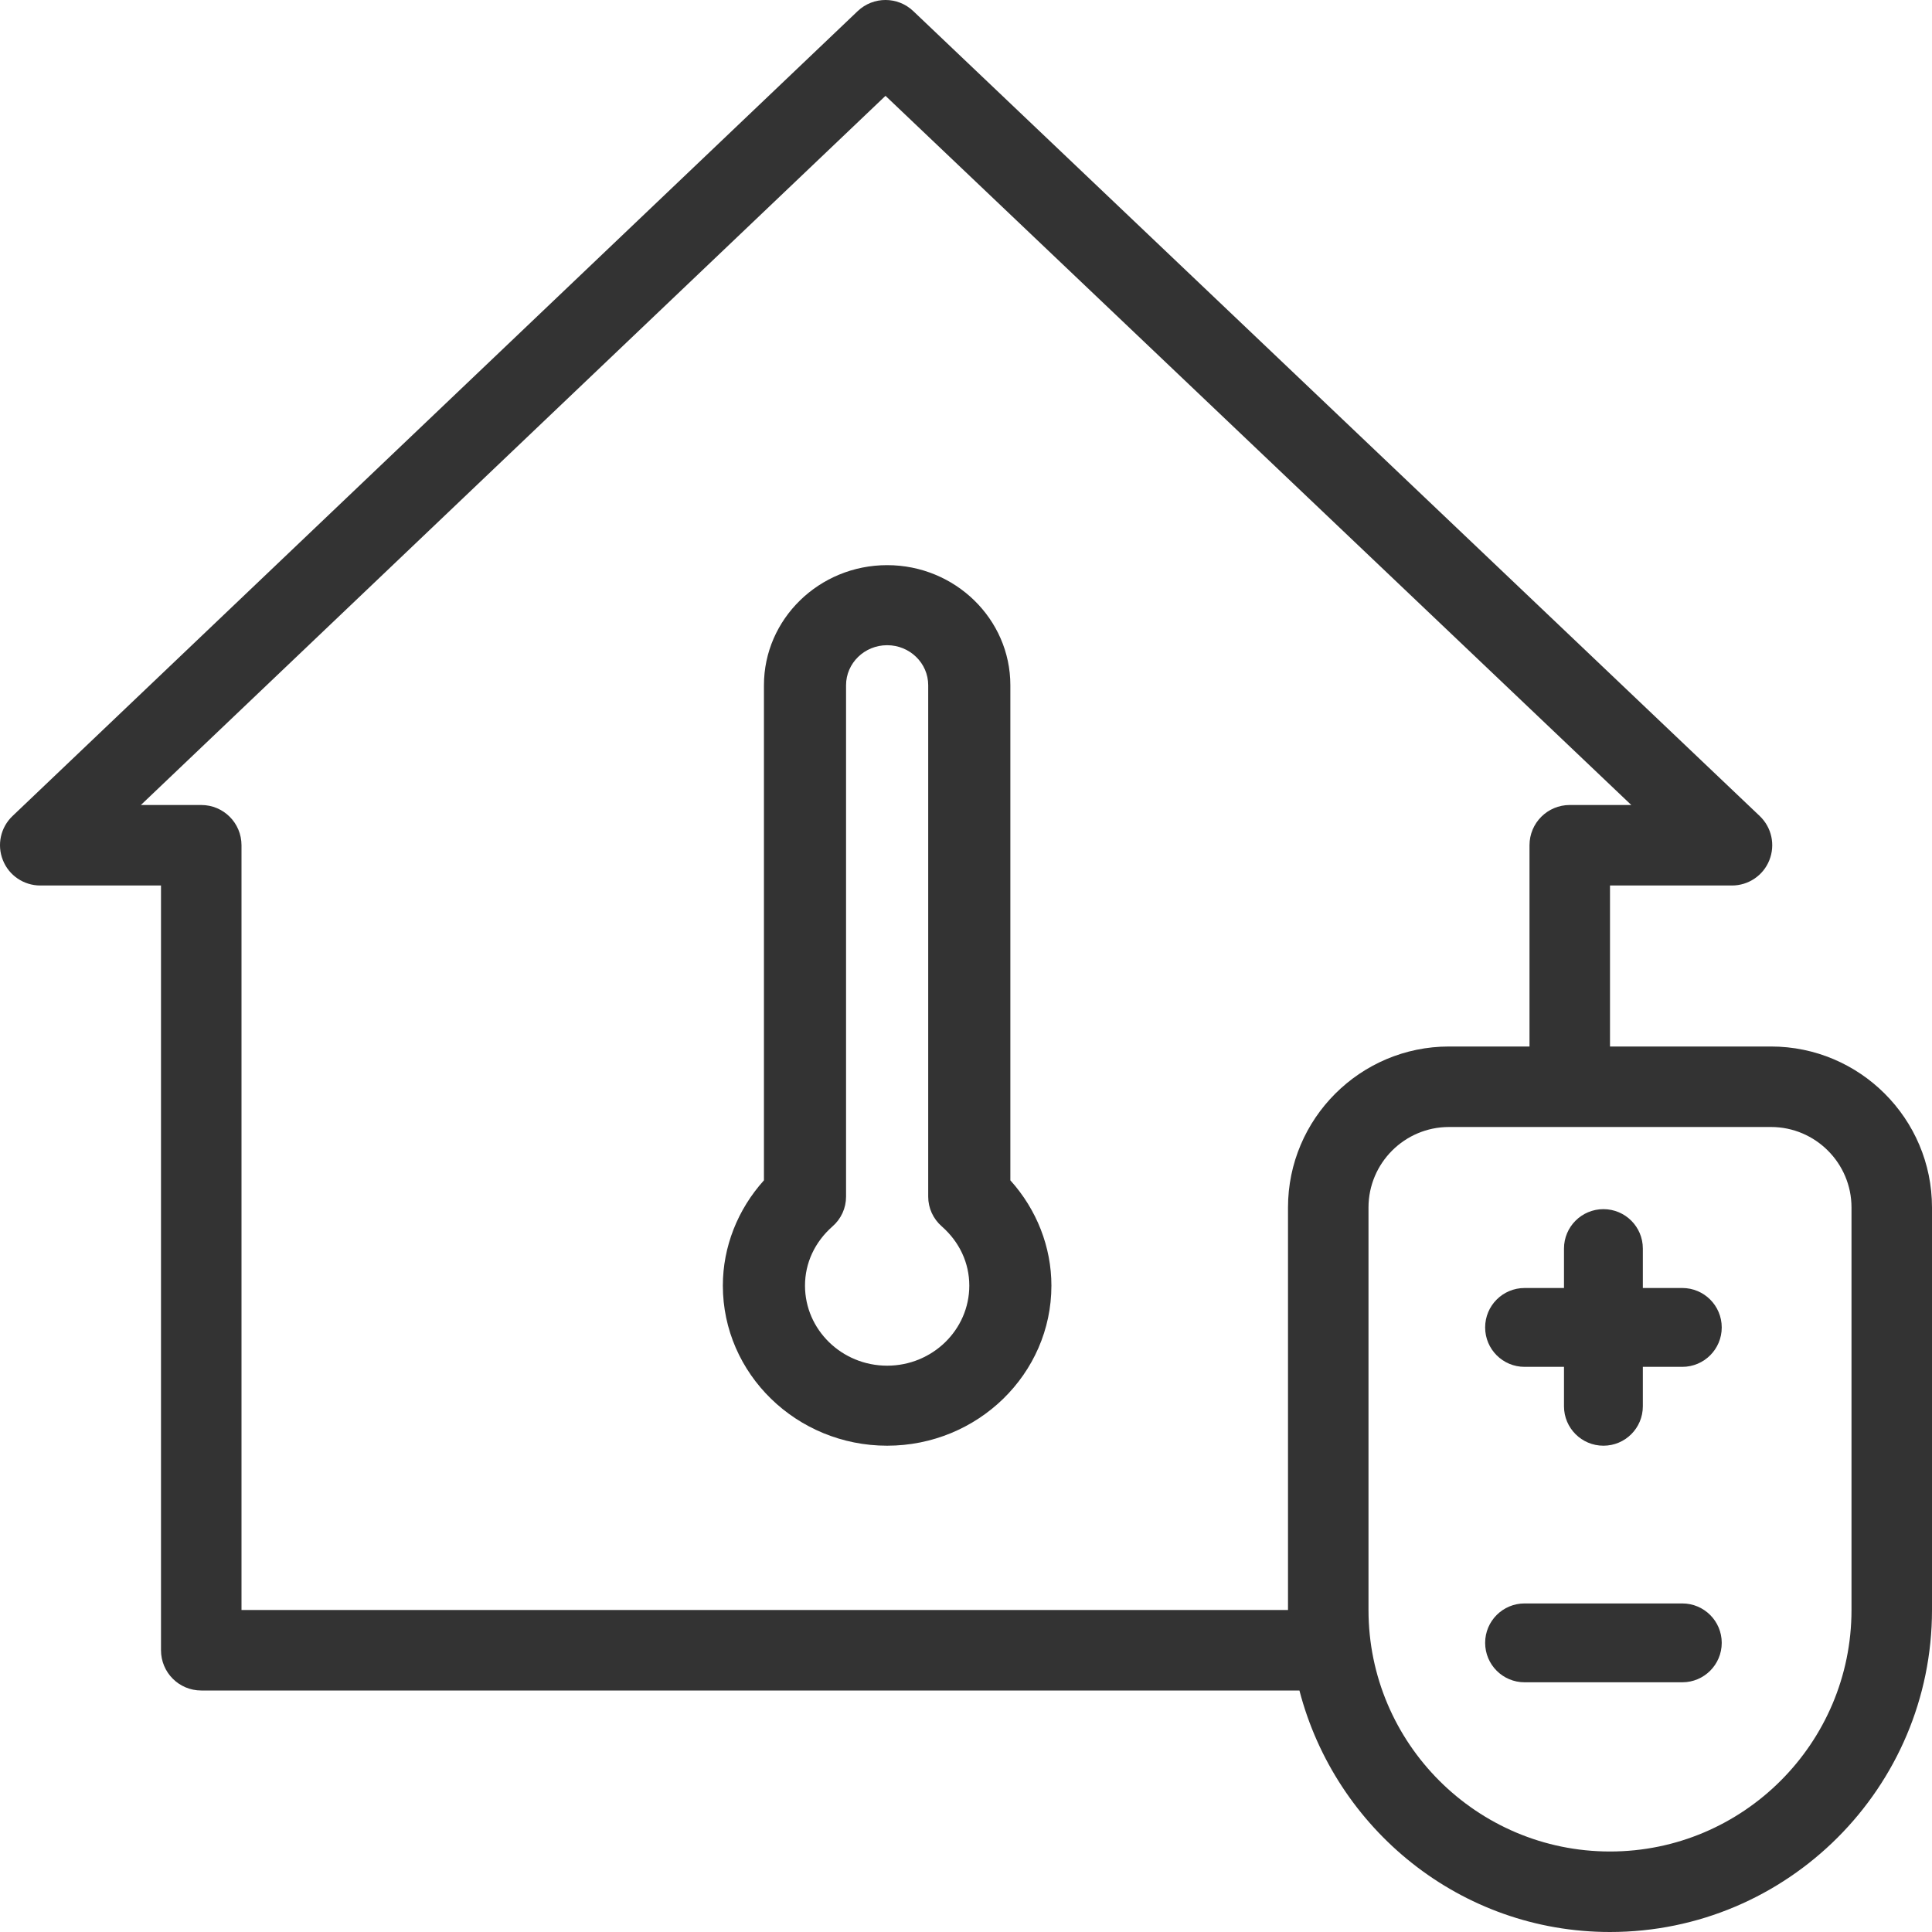
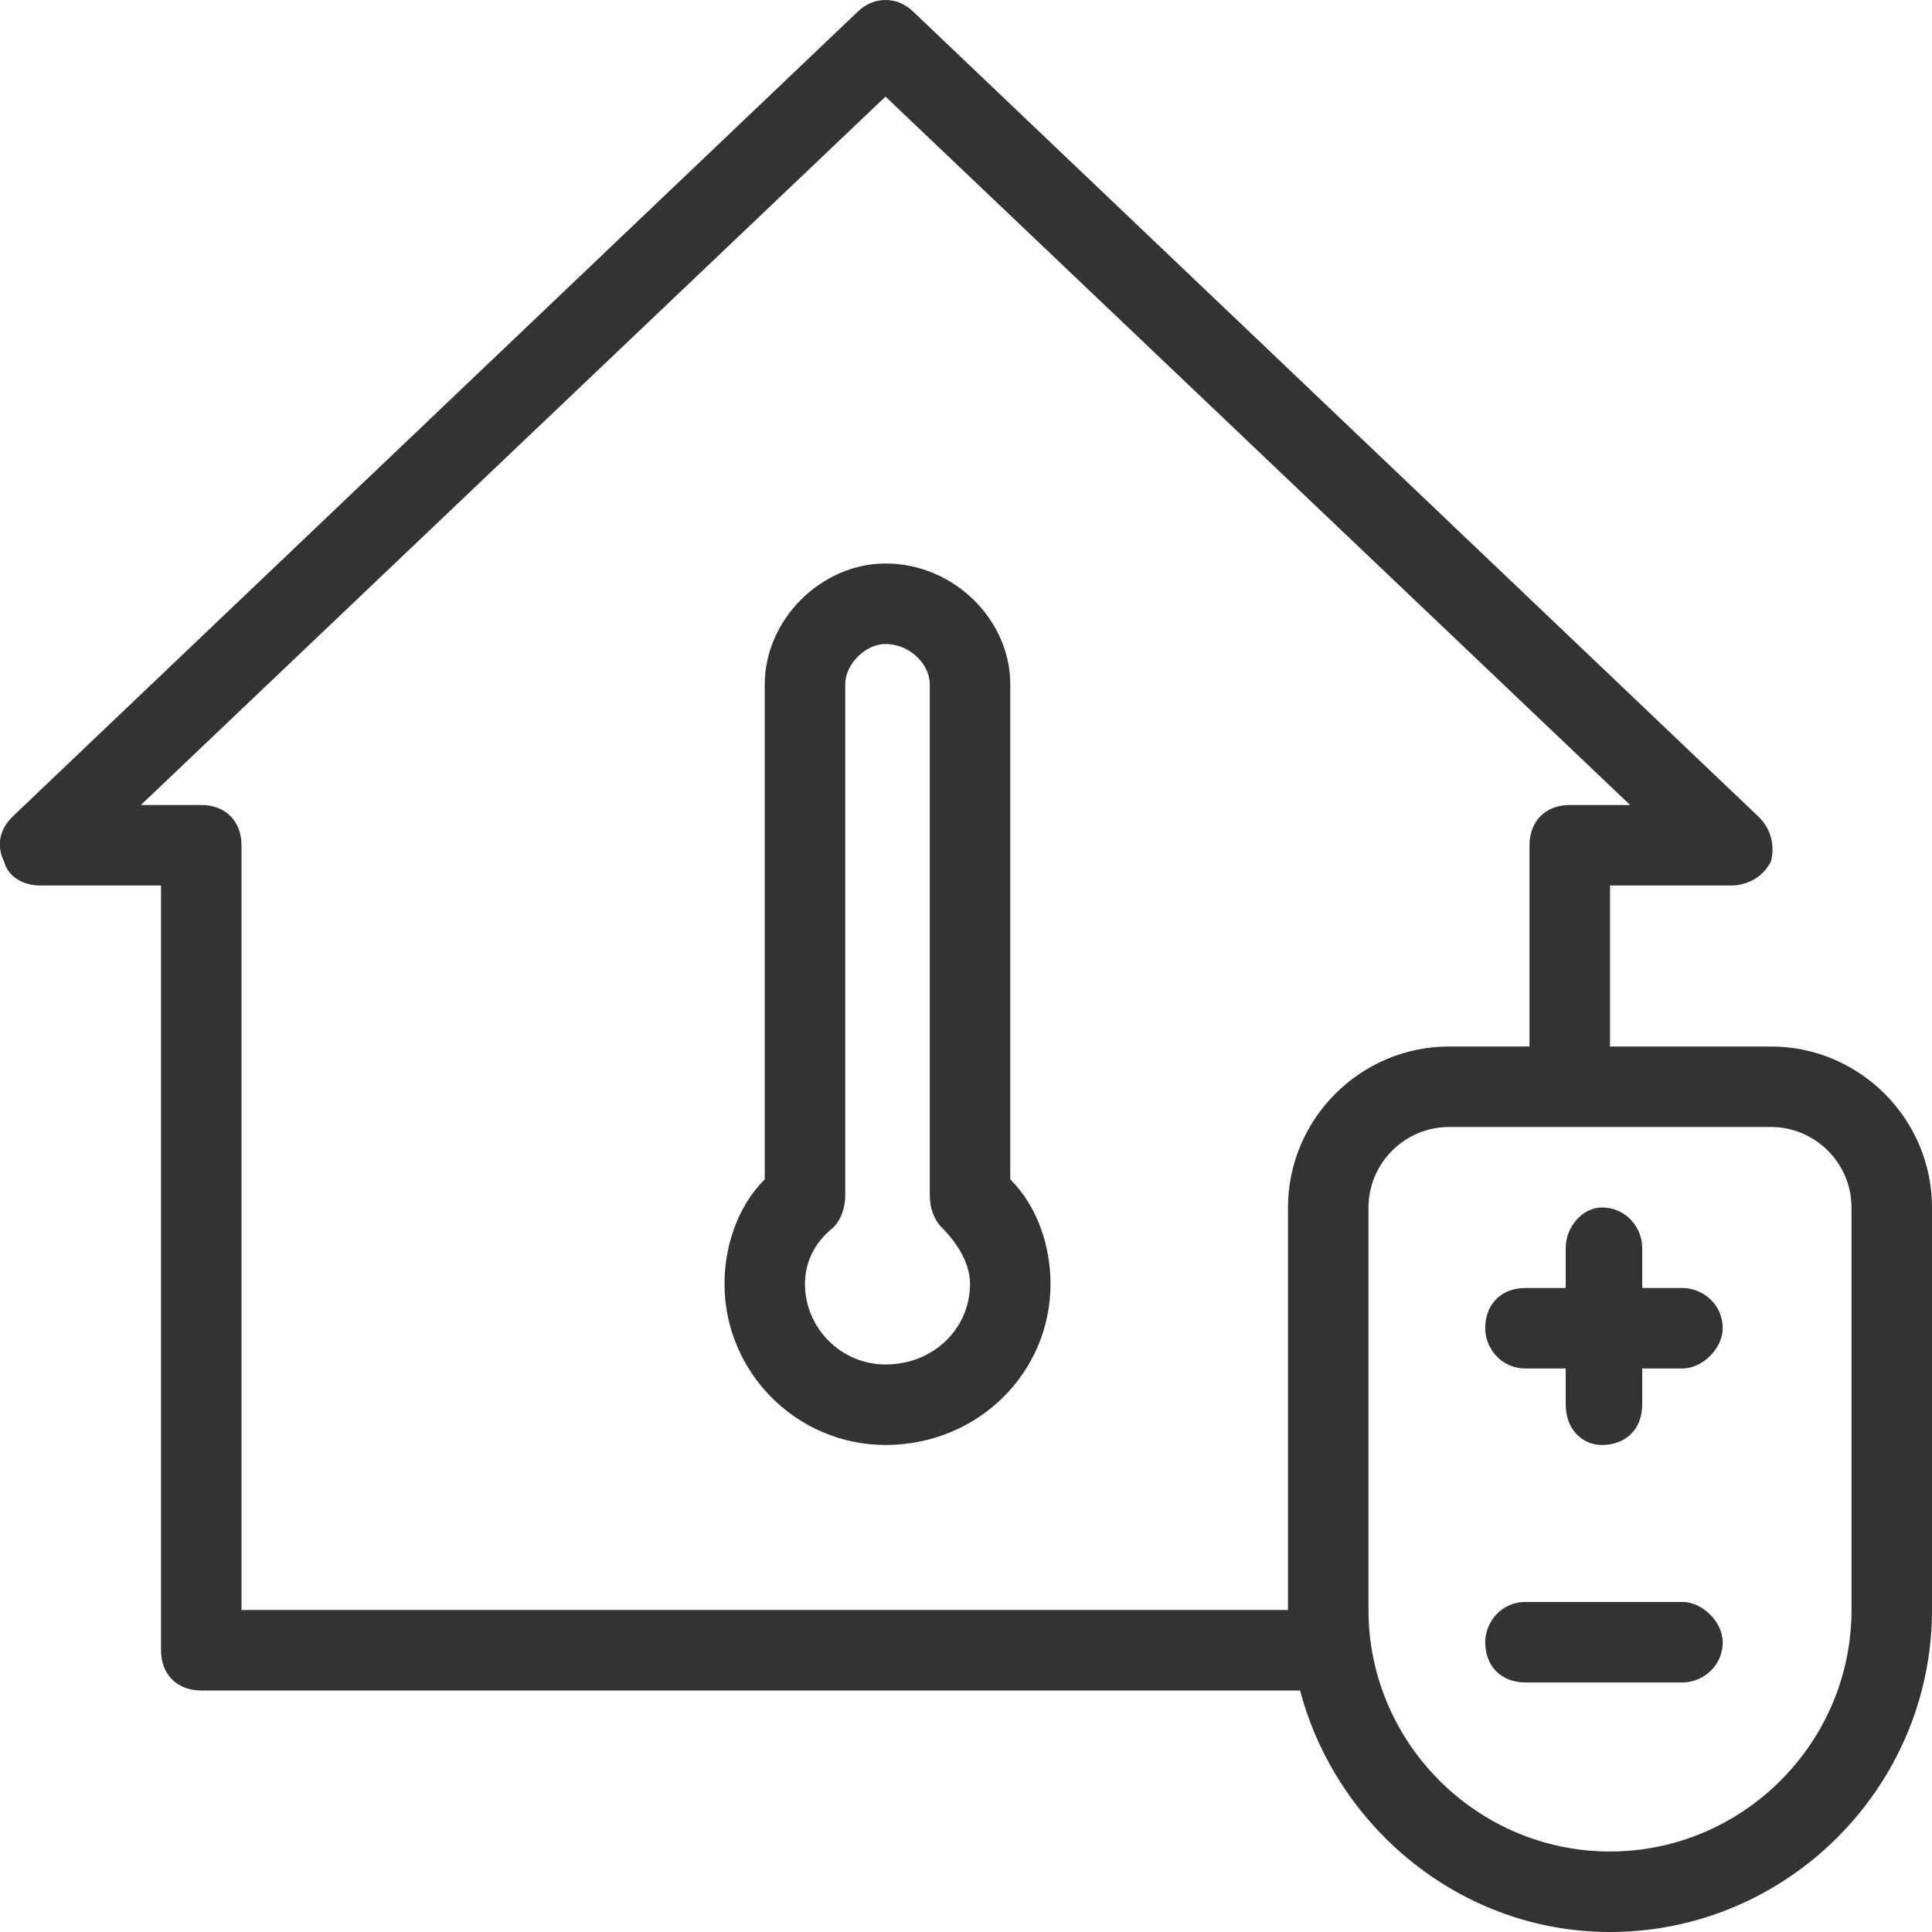
- <svg xmlns="http://www.w3.org/2000/svg" width="48px" height="48px" viewBox="0 0 48 48" version="1.1">
-   <defs />
-   <g id="Events" stroke="none" stroke-width="1" fill="none" fill-rule="evenodd">
-     <g id="Assets" transform="translate(-246, -327)">
-       <g id="Icon" transform="translate(244, 323)">
-         <circle id="Oval" fill-opacity="0" fill="#D8D8D8" cx="26" cy="26" r="26" />
-         <g id="temperature" transform="translate(2, 4)" fill="#333333" fill-rule="nonzero">
-           <path d="M25.102,17.024 C25.102,15.379 23.729,14.041 22.041,14.041 C20.353,14.041 18.98,15.379 18.98,17.024 L18.98,29.325 C18.326,30.05 17.959,30.98 17.959,31.941 C17.959,34.134 19.791,35.918 22.041,35.918 C24.291,35.918 26.122,34.134 26.122,31.941 C26.122,30.98 25.756,30.05 25.102,29.325 L25.102,17.024 Z M22.041,33.93 C20.915,33.93 20,33.037 20,31.941 C20,31.379 20.243,30.857 20.684,30.469 C20.899,30.281 21.02,30.013 21.02,29.731 L21.02,17.024 C21.02,16.475 21.479,16.03 22.041,16.03 C22.603,16.03 23.061,16.475 23.061,17.024 L23.061,29.731 C23.061,30.013 23.183,30.281 23.398,30.469 C23.839,30.857 24.082,31.379 24.082,31.941 C24.082,33.037 23.167,33.93 22.041,33.93 Z" id="Shape" />
-           <path d="M44,26 L40,26 L40,22 L43.031,22 C43.439,22 43.809,21.751 43.959,21.371 C44.111,20.991 44.017,20.558 43.721,20.275 L22.689,0.275 C22.303,-0.092 21.697,-0.092 21.31,0.275 L0.31,20.275 C0.013,20.558 -0.08,20.992 0.072,21.371 C0.222,21.751 0.592,22 1,22 L4,22 L4,41 C4,41.553 4.447,42 5,42 L32.284,42 C33.178,45.441 36.283,48 40,48 C44.412,48 48,44.411 48,40 L48,30 C48,27.794 46.205,26 44,26 Z M32,30 L32,40 L6,40 L6,21 C6,20.447 5.553,20 5,20 L3.5,20 L22,2.381 L40.529,20 L39,20 C38.447,20 38,20.447 38,21 L38,26 L36,26 C33.795,26 32,27.794 32,30 Z M46,40 C46,43.309 43.309,46 40,46 C36.691,46 34,43.309 34,40 L34,30 C34,28.897 34.897,28 36,28 L44,28 C45.103,28 46,28.897 46,30 L46,40 L46,40 Z" id="Shape" />
-           <path d="M41.796,32 L40.816,32 L40.816,31.02 C40.816,30.479 40.378,30.041 39.837,30.041 C39.295,30.041 38.857,30.479 38.857,31.02 L38.857,32 L37.878,32 C37.336,32 36.898,32.438 36.898,32.98 C36.898,33.521 37.336,33.959 37.878,33.959 L38.857,33.959 L38.857,34.939 C38.857,35.48 39.295,35.918 39.837,35.918 C40.378,35.918 40.816,35.48 40.816,34.939 L40.816,33.959 L41.796,33.959 C42.337,33.959 42.776,33.521 42.776,32.98 C42.776,32.438 42.337,32 41.796,32 Z" id="Shape" />
-           <path d="M41.796,39.837 L37.878,39.837 C37.336,39.837 36.898,40.275 36.898,40.816 C36.898,41.358 37.336,41.796 37.878,41.796 L41.796,41.796 C42.337,41.796 42.776,41.358 42.776,40.816 C42.776,40.275 42.337,39.837 41.796,39.837 Z" id="Shape" />
-         </g>
-       </g>
-     </g>
+ <svg xmlns="http://www.w3.org/2000/svg" width="48" height="48" viewBox="0 0 48 48">
+   <g fill="#333">
+     <path d="M25.1 17C25.1 15.4 23.7 14 22 14 20.4 14 19 15.4 19 17L19 29.3C18.3 30 18 31 18 31.9 18 34.1 19.8 35.9 22 35.9 24.3 35.9 26.1 34.1 26.1 31.9 26.1 31 25.8 30 25.1 29.3L25.1 17ZM22 33.9C20.9 33.9 20 33 20 31.9 20 31.4 20.2 30.9 20.7 30.5 20.9 30.3 21 30 21 29.7L21 17C21 16.5 21.5 16 22 16 22.6 16 23.1 16.5 23.1 17L23.1 29.7C23.1 30 23.2 30.3 23.4 30.5 23.8 30.9 24.1 31.4 24.1 31.9 24.1 33 23.2 33.9 22 33.9Z" />
+     <path d="M44 26L40 26 40 22 43 22C43.4 22 43.8 21.8 44 21.4 44.1 21 44 20.6 43.7 20.3L22.7 0.3C22.3-0.1 21.7-0.1 21.3 0.3L0.3 20.3C0 20.6-0.1 21 0.1 21.4 0.2 21.8 0.6 22 1 22L4 22 4 41C4 41.6 4.4 42 5 42L32.3 42C33.2 45.4 36.3 48 40 48 44.4 48 48 44.4 48 40L48 30C48 27.8 46.2 26 44 26ZM32 30L32 40 6 40 6 21C6 20.4 5.6 20 5 20L3.5 20 22 2.4 40.5 20 39 20C38.4 20 38 20.4 38 21L38 26 36 26C33.8 26 32 27.8 32 30ZM46 40C46 43.3 43.3 46 40 46 36.7 46 34 43.3 34 40L34 30C34 28.9 34.9 28 36 28L44 28C45.1 28 46 28.9 46 30L46 40 46 40Z" />
+     <path d="M41.8 32L40.8 32 40.8 31C40.8 30.5 40.4 30 39.8 30 39.3 30 38.9 30.5 38.9 31L38.9 32 37.9 32C37.3 32 36.9 32.4 36.9 33 36.9 33.5 37.3 34 37.9 34L38.9 34 38.9 34.9C38.9 35.5 39.3 35.9 39.8 35.9 40.4 35.9 40.8 35.5 40.8 34.9L40.8 34 41.8 34C42.3 34 42.8 33.5 42.8 33 42.8 32.4 42.3 32 41.8 32Z" />
+     <path d="M41.8 39.8L37.9 39.8C37.3 39.8 36.9 40.3 36.9 40.8 36.9 41.4 37.3 41.8 37.9 41.8L41.8 41.8C42.3 41.8 42.8 41.4 42.8 40.8 42.8 40.3 42.3 39.8 41.8 39.8Z" />
  </g>
</svg>
